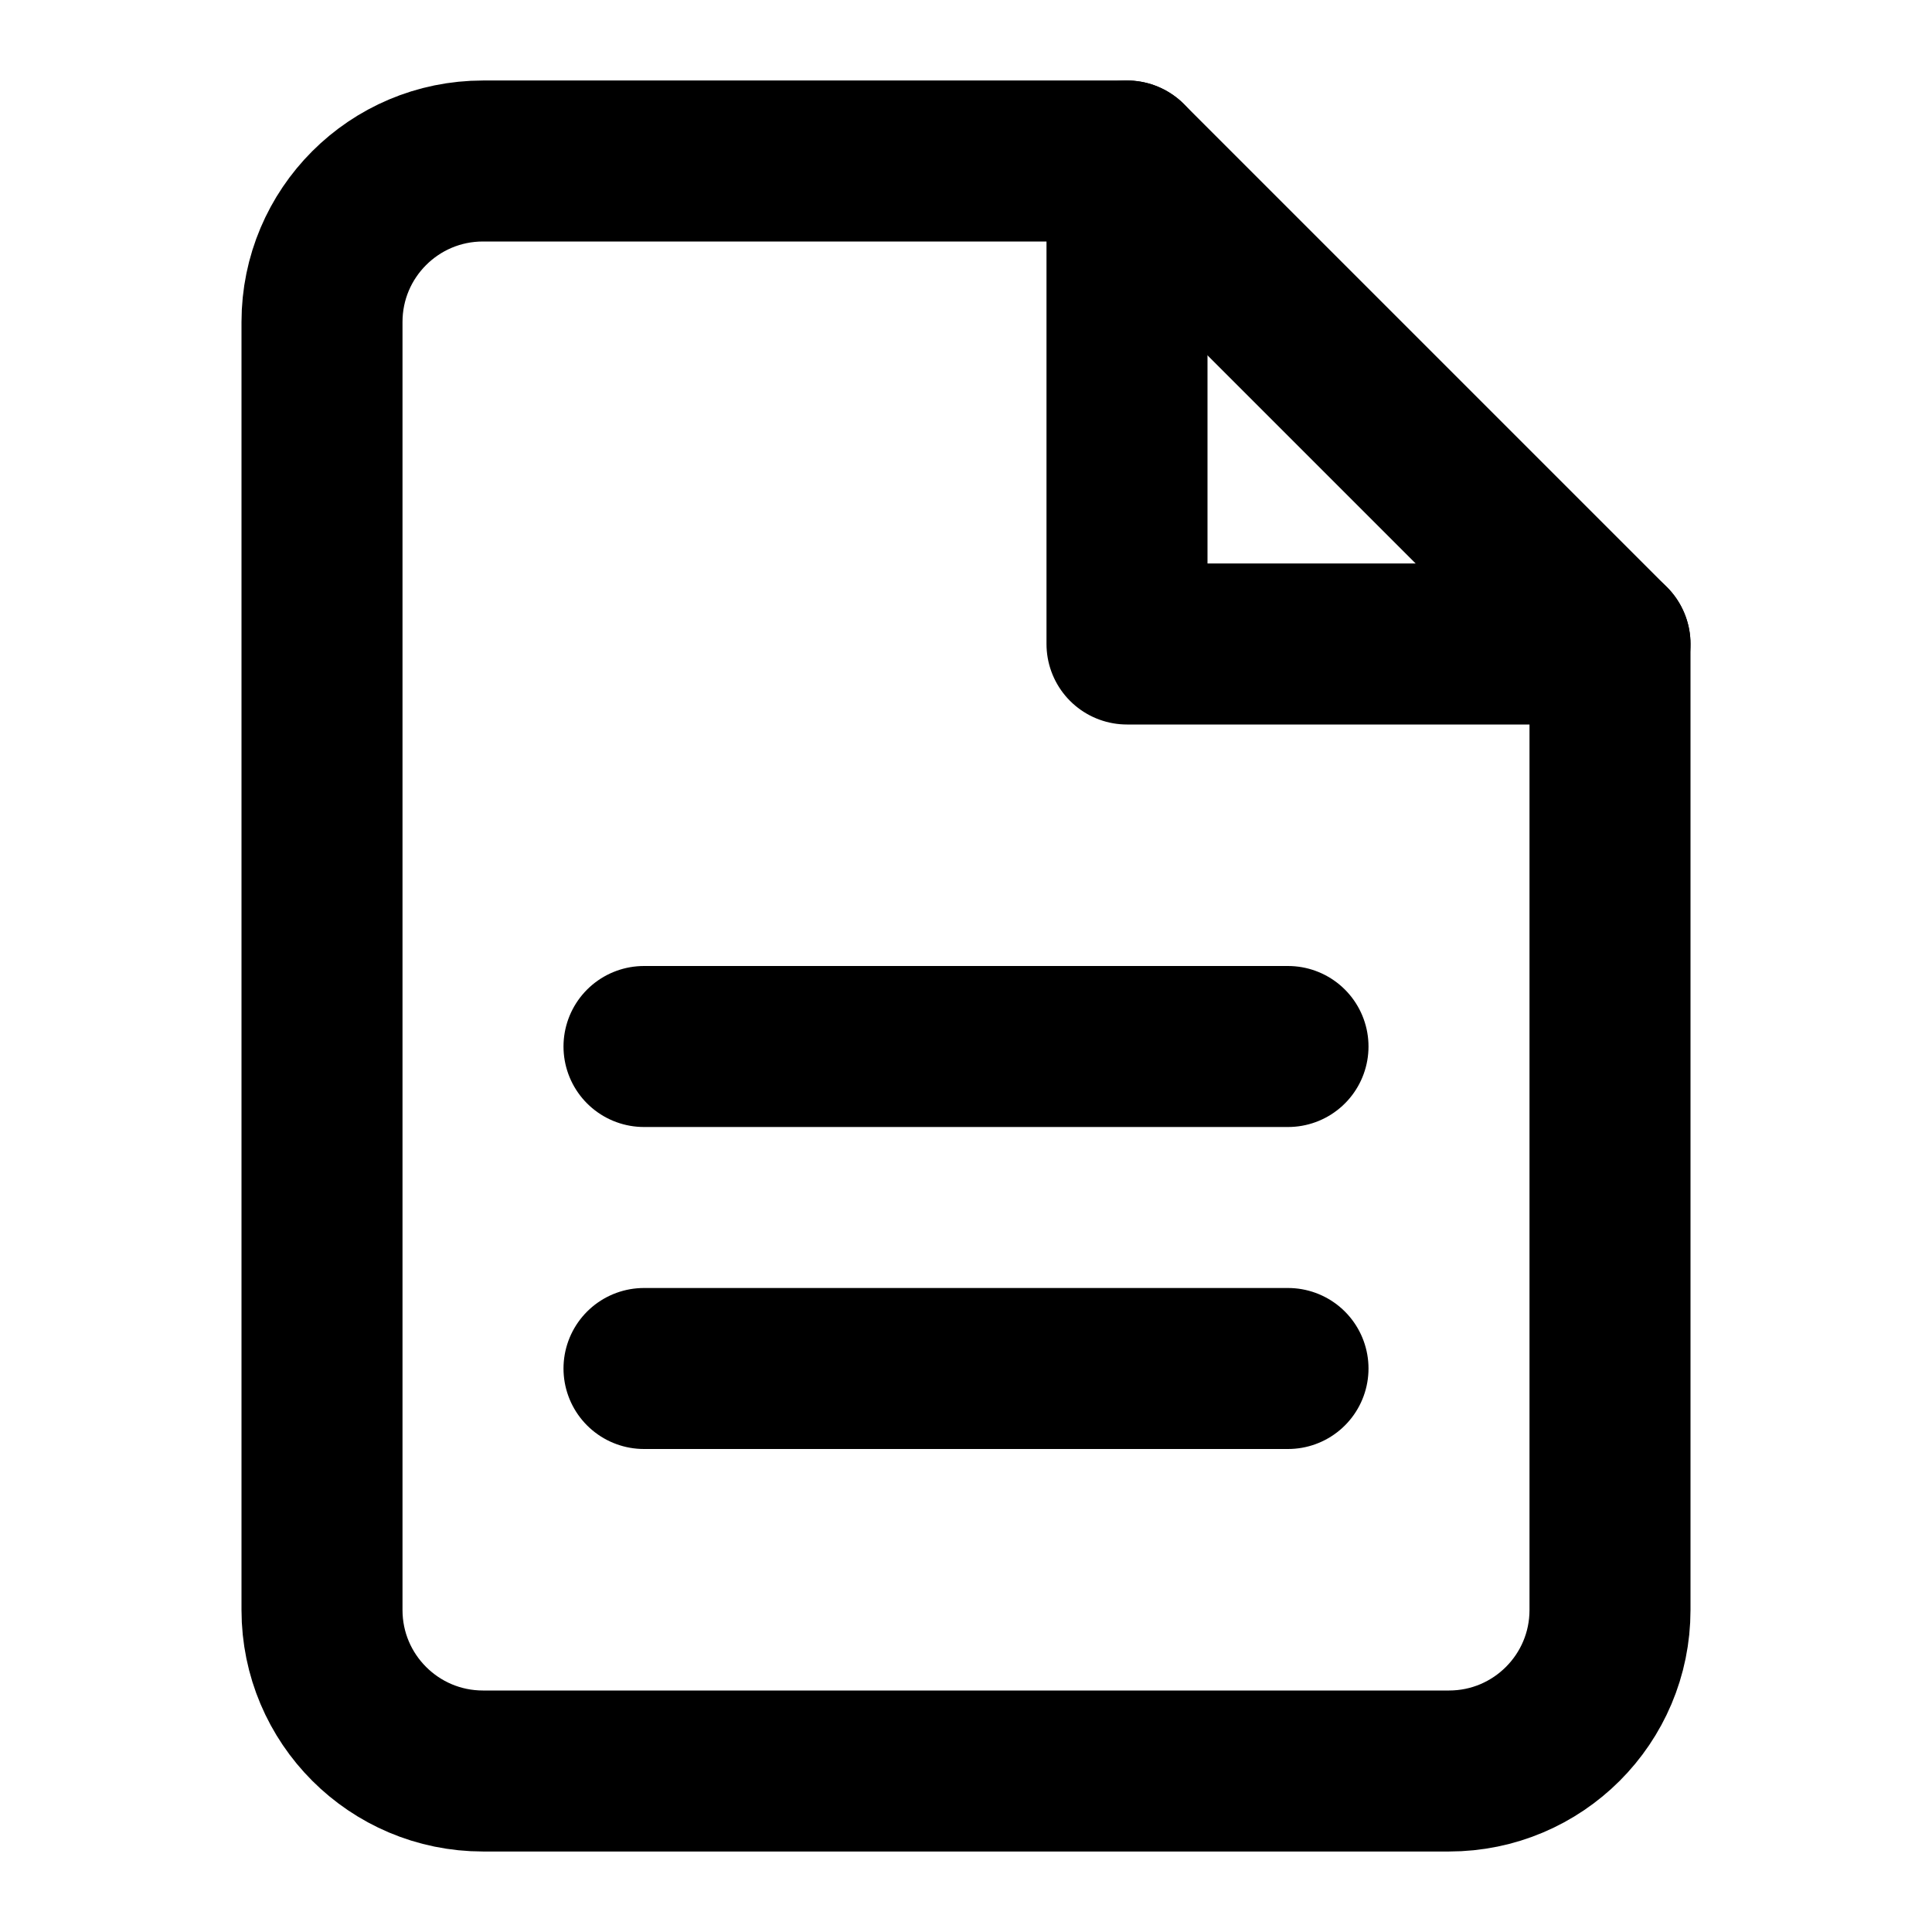
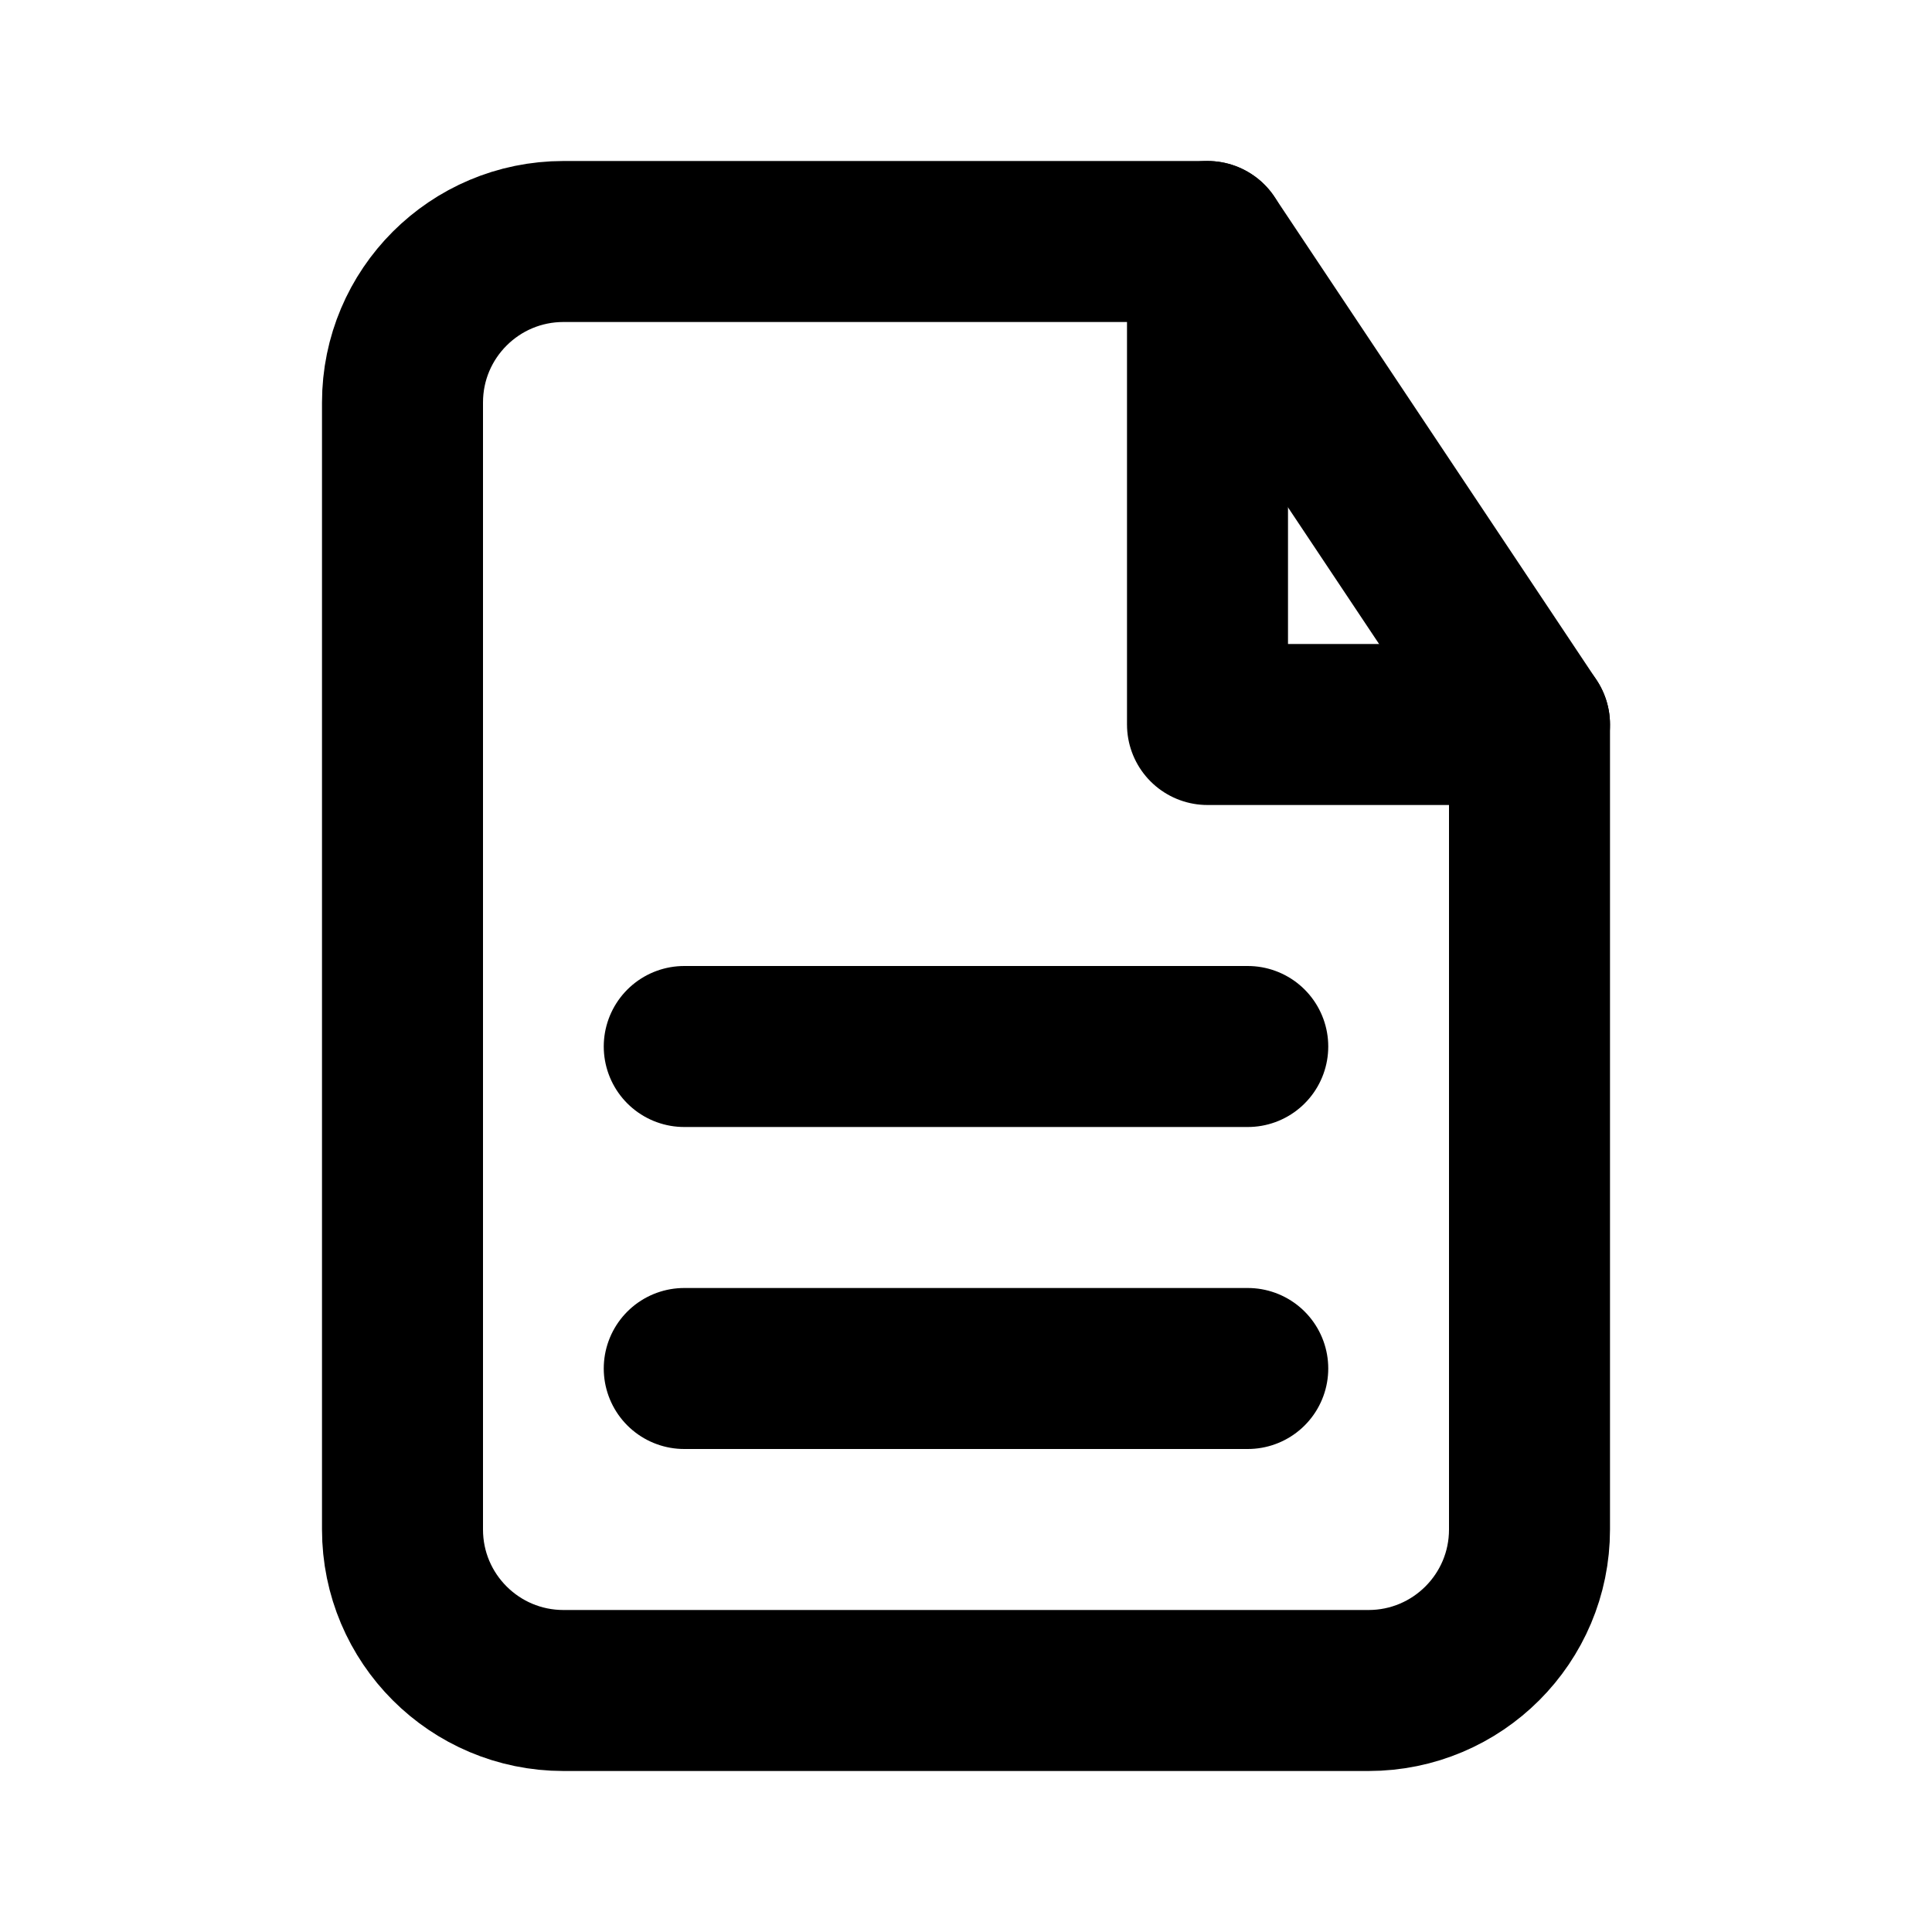
<svg xmlns="http://www.w3.org/2000/svg" viewBox="0 0 24 24" fill="none">
  <g stroke="currentColor" stroke-width="2" stroke-linecap="round" stroke-linejoin="round">
-     <path d="M14 2H6a2 2 0 0 0-2 2v16a2 2 0 0 0 2 2h12a2 2 0 0 0 2-2V8z" />
-     <path d="M14 2v6h6M16 13H8M16 17H8" />
+     <path d="M15 3H7a2 2 0 0 0-2 2v14a2 2 0 0 0 2 2h10a2 2 0 0 0 2-2V9Z" />
+     <path d="M15 3v6h4M8.5 13h7M8.5 17h7" />
  </g>
</svg>
